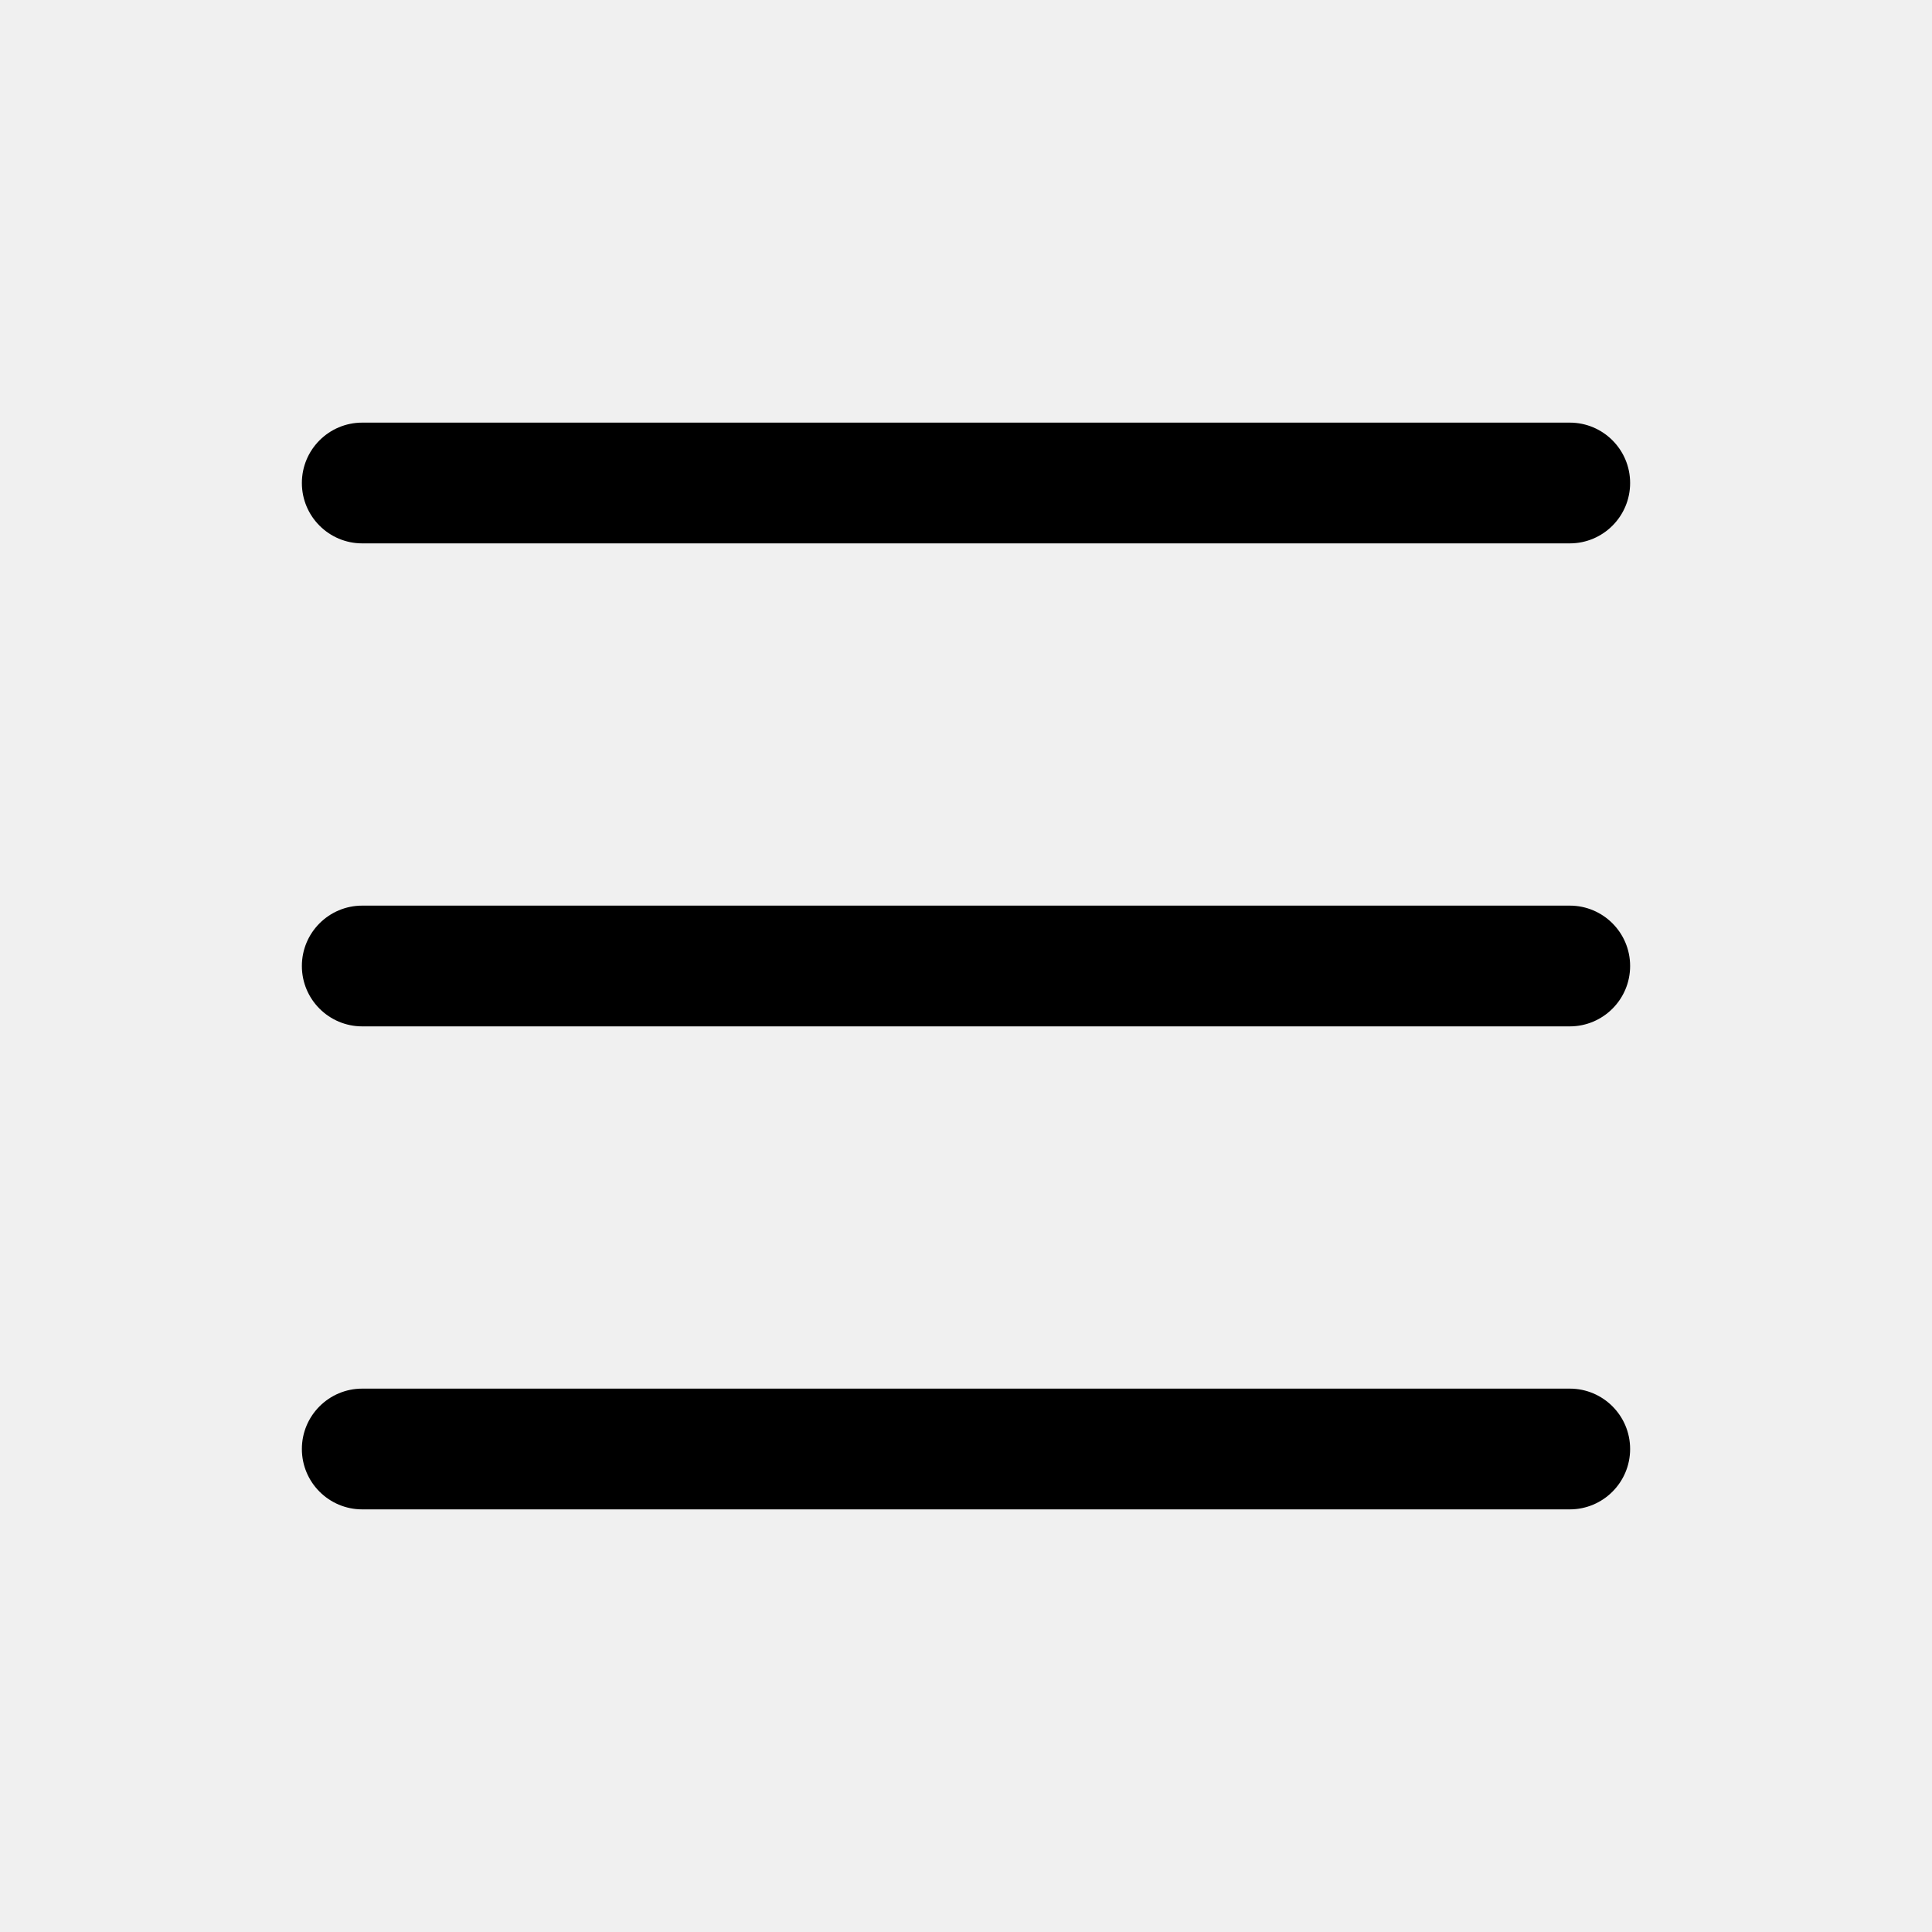
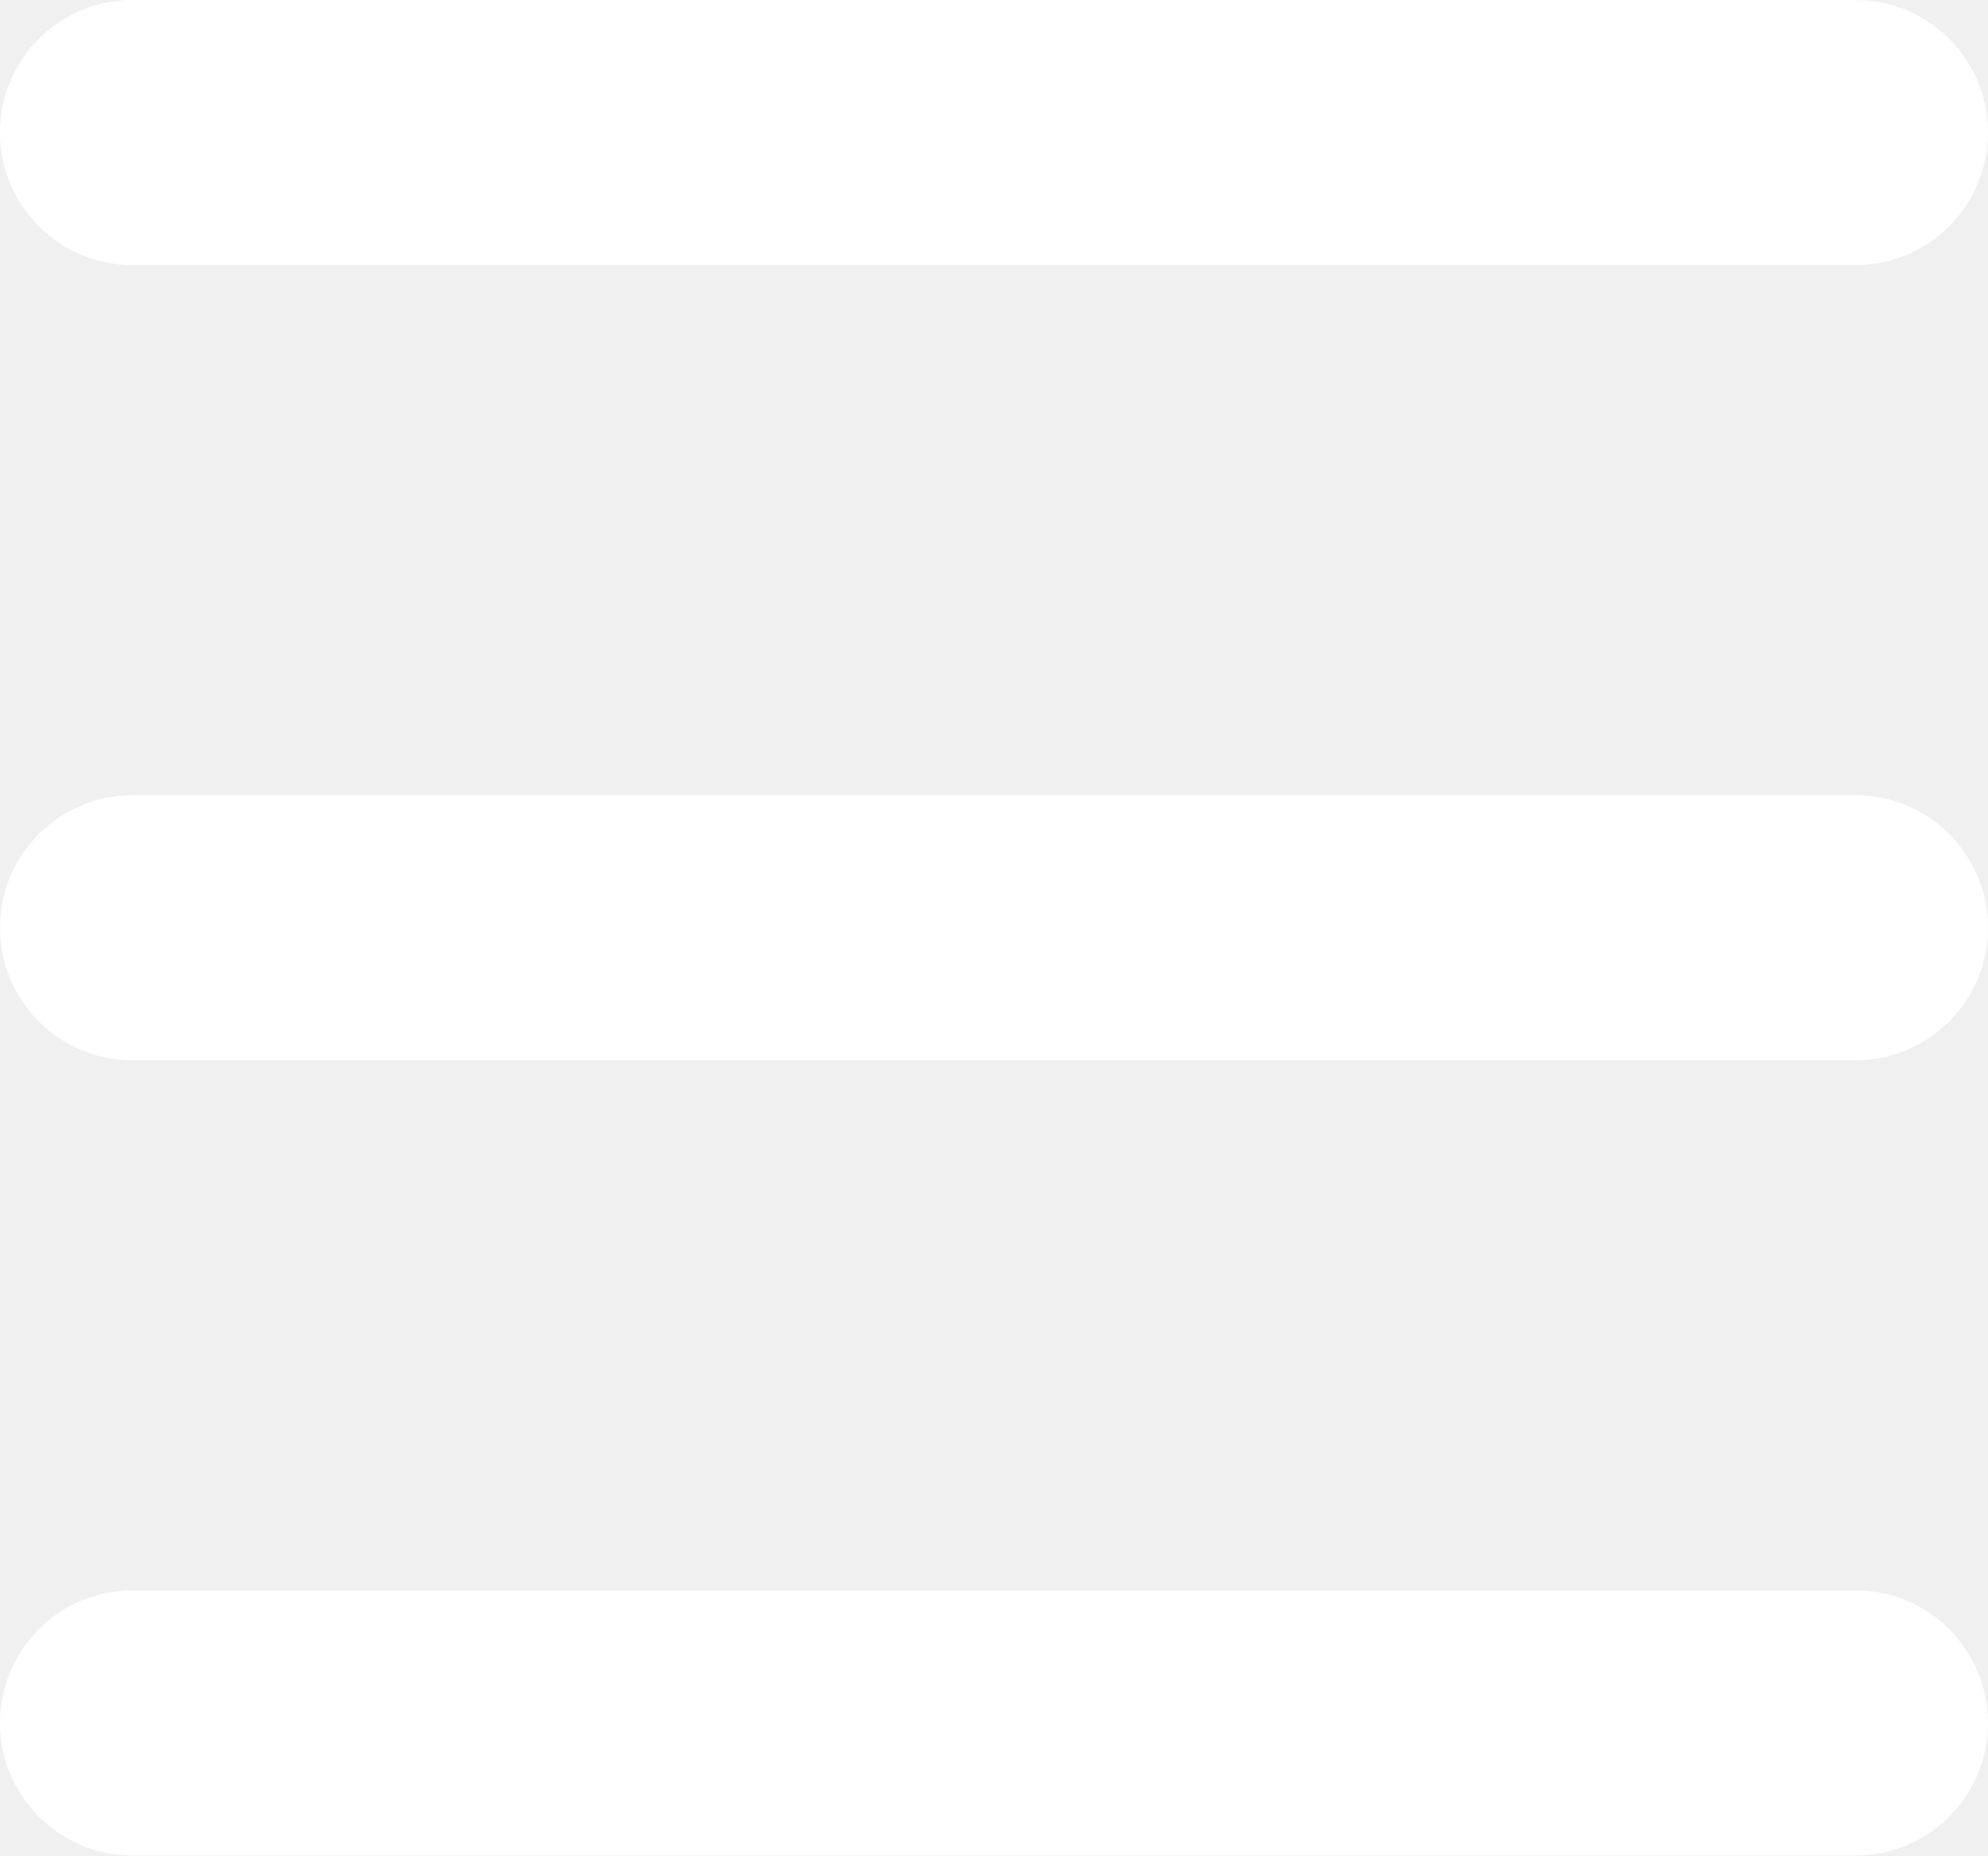
- <svg xmlns="http://www.w3.org/2000/svg" width="16" height="16" fill="currentColor" class="bi bi-list" viewBox="0 0 16 16">
-   <path fill-rule="evenodd" d="M2.5 12a.5.5 0 0 1 .5-.5h10a.5.5 0 0 1 0 1H3a.5.5 0 0 1-.5-.5zm0-4a.5.5 0 0 1 .5-.5h10a.5.5 0 0 1 0 1H3a.5.5 0 0 1-.5-.5zm0-4a.5.5 0 0 1 .5-.5h10a.5.5 0 0 1 0 1H3a.5.5 0 0 1-.5-.5z" />
+ <svg width="30" height="28" fill="white">
+   <rect x="0" y="0" width="30" height="4" rx="2" />
+   <rect x="0" y="12" width="30" height="4" rx="2" />
+   <rect x="0" y="24" width="30" height="4" rx="2" />
</svg>
